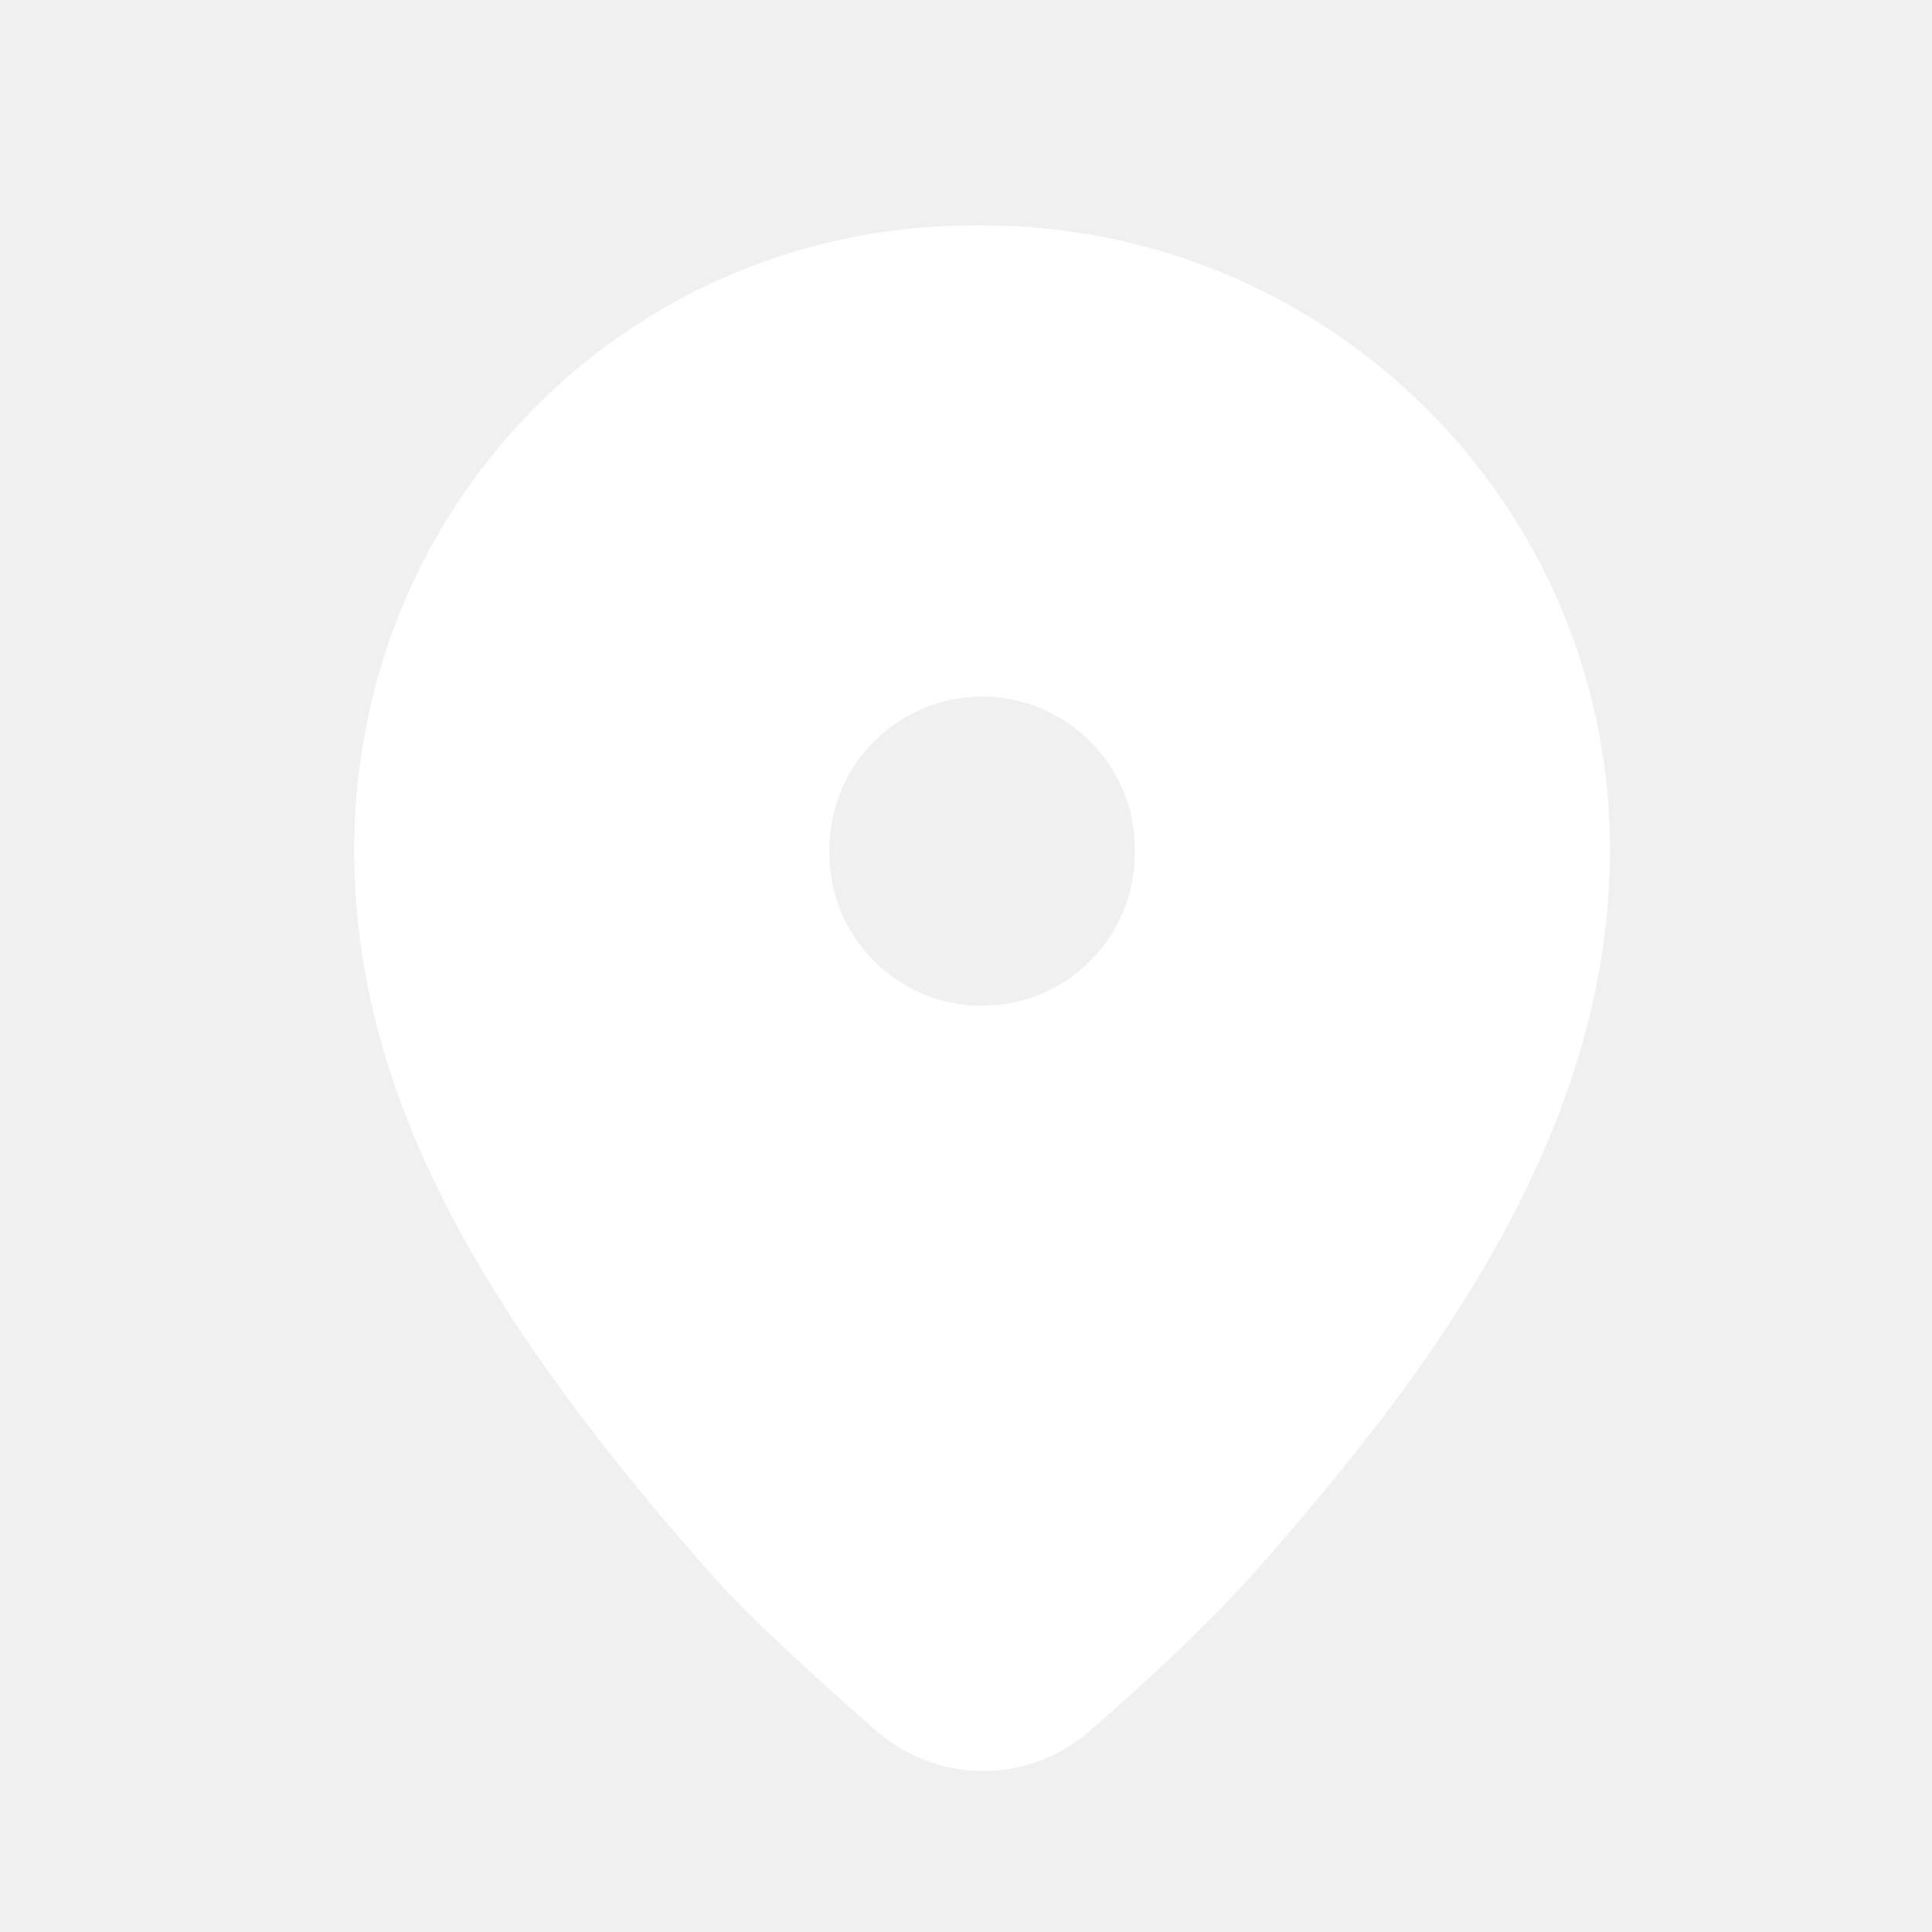
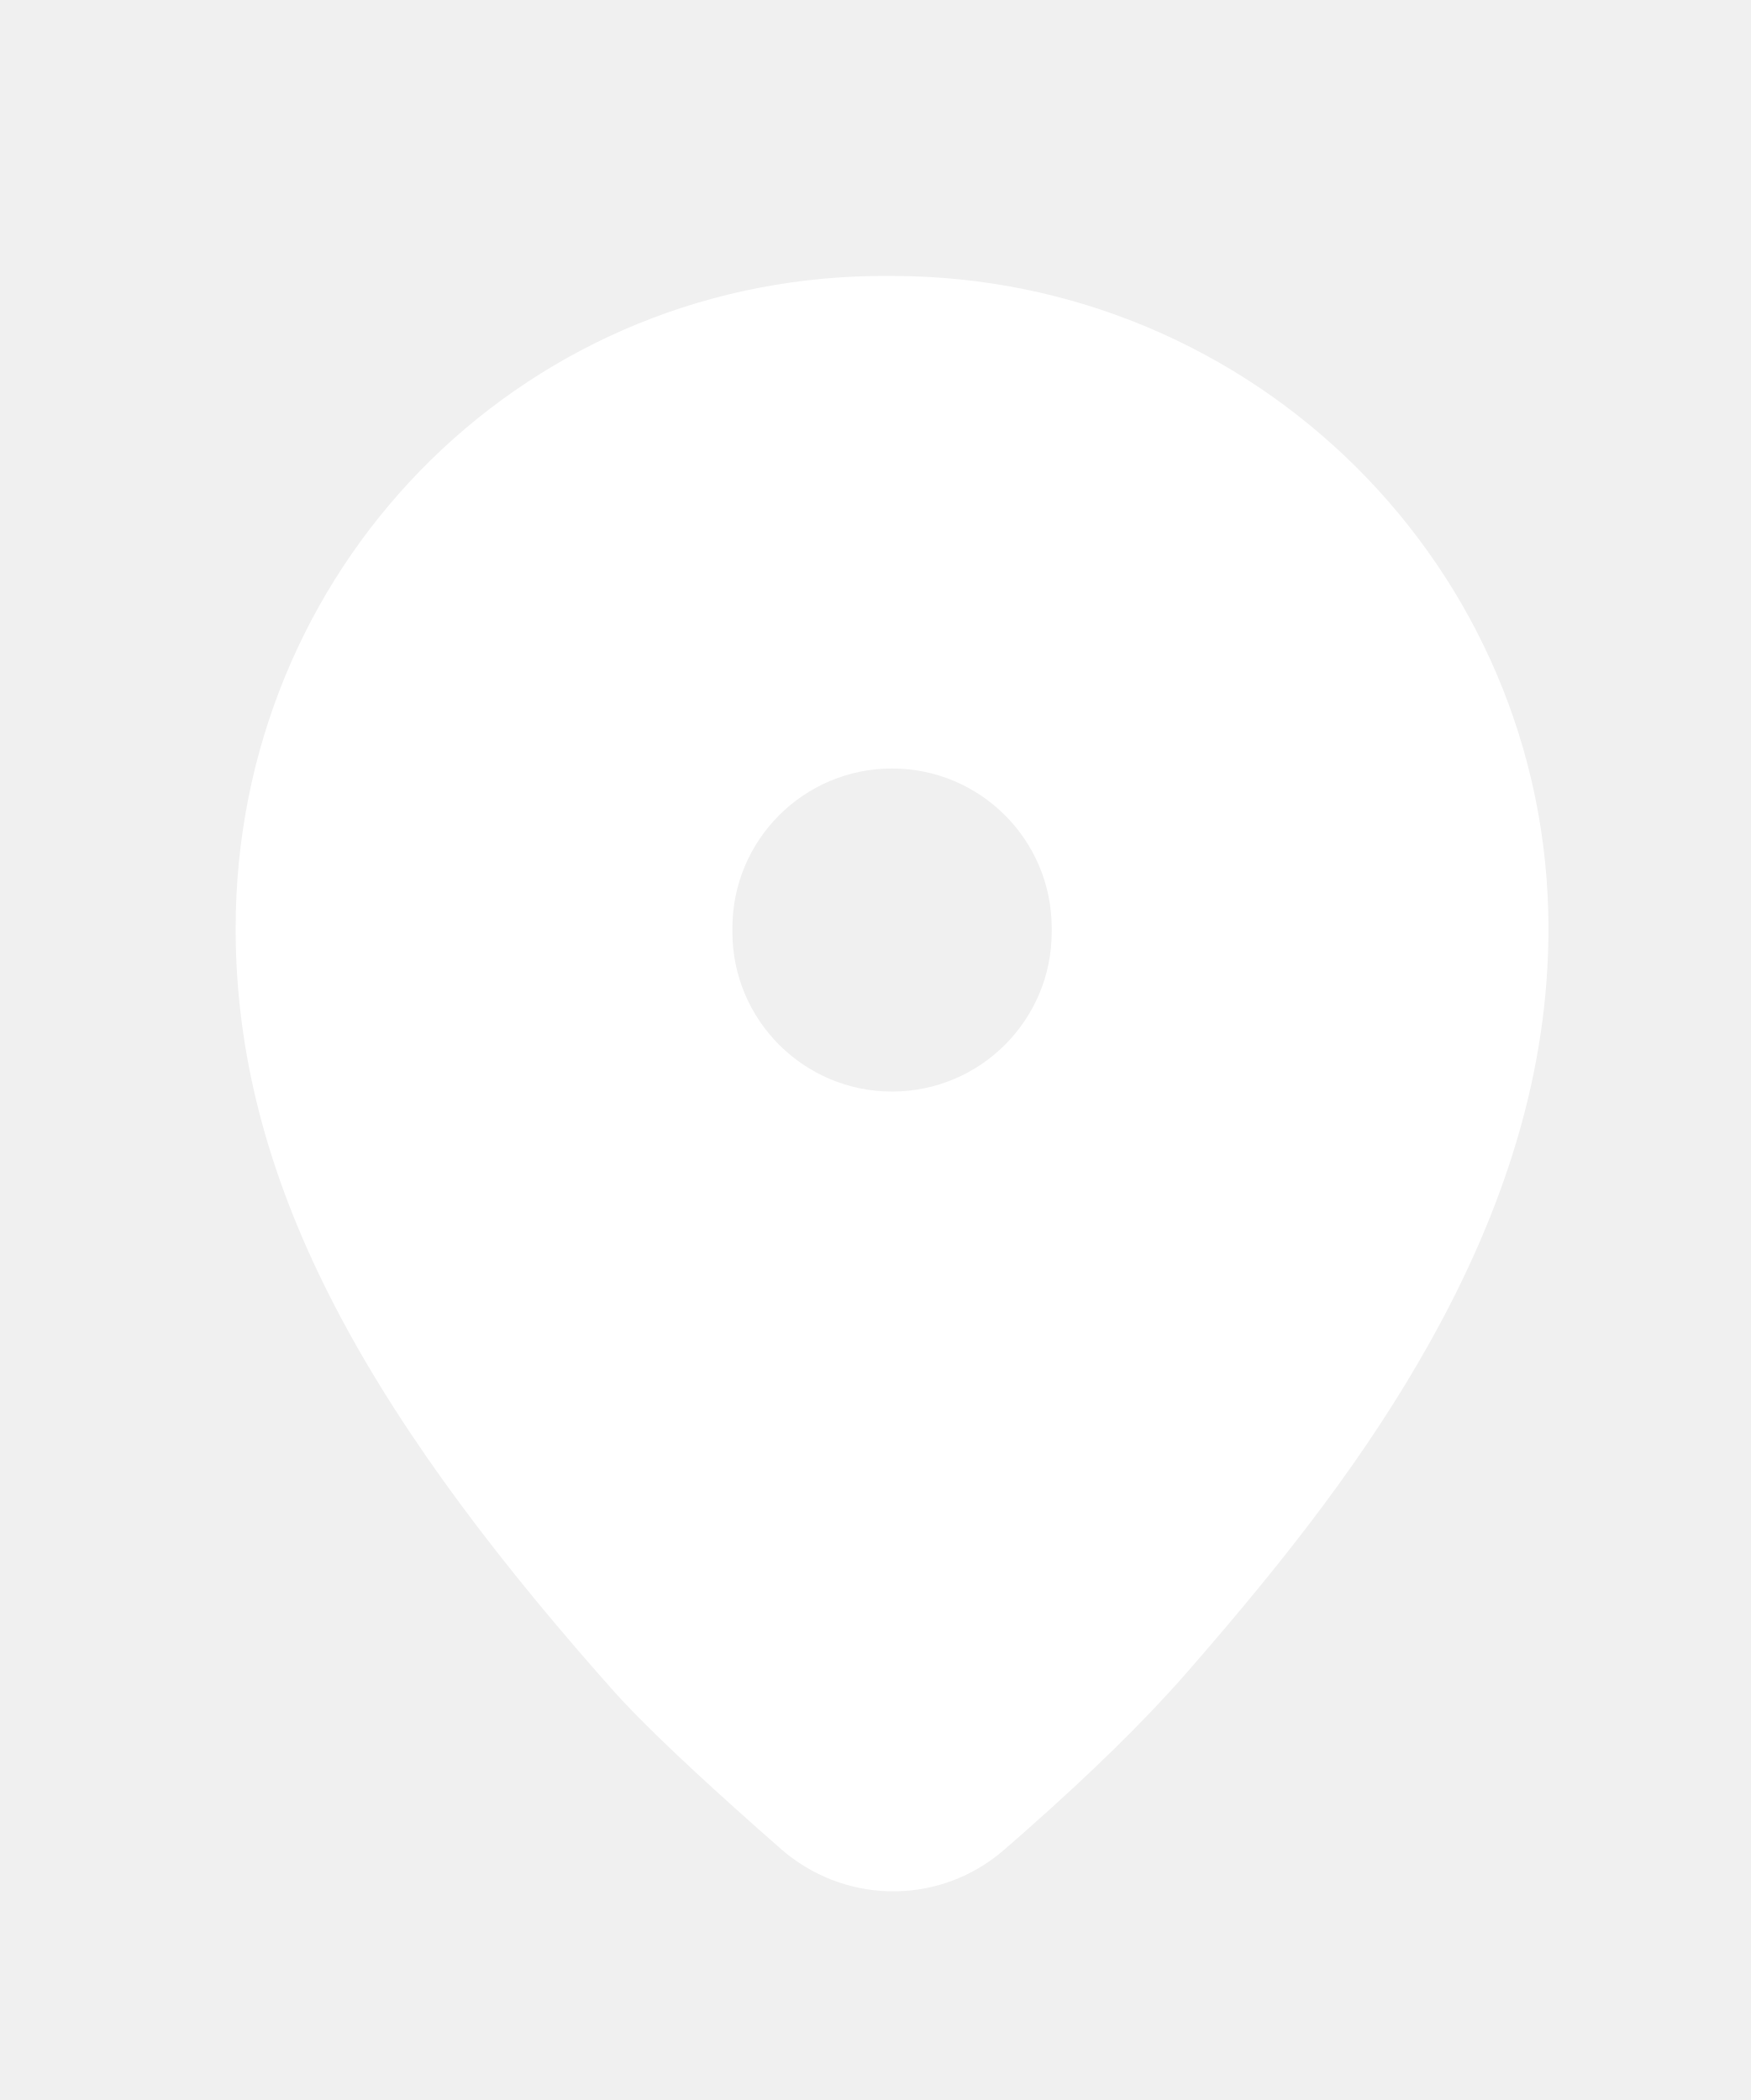
- <svg xmlns="http://www.w3.org/2000/svg" xmlns:xlink="http://www.w3.org/1999/xlink" width="24" height="24" viewBox="0 0 52 60" version="1.1">
+ <svg xmlns="http://www.w3.org/2000/svg" xmlns:xlink="http://www.w3.org/1999/xlink" width="20" height="24" version="1.1" viewBox="0 0 52 60">
  <defs>
-     <path d="M19.5,0 C30.263,0 39,8.675 39,19.392 C39,23.565 37.751,27.643 35.432,31.765 C33.642,34.947 31.405,37.898 28.204,41.558 C26.995,42.94 25.396,44.506 23.404,46.263 L23.404,46.263 L22.824,46.77 C20.984,48.367 18.279,48.416 16.358,46.875 L16.358,46.875 L16.208,46.748 L15.51,46.133 C13.677,44.506 12.341,43.244 11.478,42.321 L11.478,42.321 L11.28,42.105 L10.791,41.553 C3.776,33.567 0,26.795 0,19.392 C0,8.754 8.344,0.173 18.938,0.002 L18.938,0.002 L19.247,0 Z M19.5,14.635 C16.88,14.635 14.757,16.758 14.757,19.378 L14.757,19.378 L14.757,19.492 C14.757,22.112 16.88,24.235 19.5,24.235 C22.12,24.235 24.243,22.112 24.243,19.492 L24.243,19.492 L24.243,19.378 C24.243,16.758 22.12,14.635 19.5,14.635 Z" id="path-1" />
+     <path id="uxs-a" d="M19.5,0 C30.263,0 39,8.675 39,19.392 C39,23.565 37.751,27.643 35.432,31.765 C33.642,34.947 31.405,37.898 28.204,41.558 C26.995,42.94 25.396,44.506 23.404,46.263 L23.404,46.263 L22.824,46.77 C20.984,48.367 18.279,48.416 16.358,46.875 L16.358,46.875 L16.208,46.748 L15.51,46.133 C13.677,44.506 12.341,43.244 11.478,42.321 L11.478,42.321 L11.28,42.105 L10.791,41.553 C3.776,33.567 0,26.795 0,19.392 C0,8.754 8.344,0.173 18.938,0.002 L18.938,0.002 L19.247,0 Z M19.5,14.635 C16.88,14.635 14.757,16.758 14.757,19.378 L14.757,19.378 L14.757,19.492 C14.757,22.112 16.88,24.235 19.5,24.235 C22.12,24.235 24.243,22.112 24.243,19.492 L24.243,19.492 L24.243,19.378 C24.243,16.758 22.12,14.635 19.5,14.635 Z" />
  </defs>
-   <g id="ic_statusbar_gps" stroke="none" stroke-width="1" fill="none" fill-rule="evenodd">
-     <g id="编组">
-       <g id="Public/ic_location_filled" transform="translate(7, 7)">
-         <mask id="mask-2" fill="white">
-           <use xlink:href="#path-1" />
-         </mask>
-         <use id="路径" fill="#FFFFFF" fill-rule="nonzero" xlink:href="#path-1" />
-       </g>
-     </g>
-   </g>
+   <use fill="#fff" fill-rule="nonzero" stroke="none" stroke-width="1" transform="translate(7 7)" xlink:href="#uxs-a" />
</svg>
